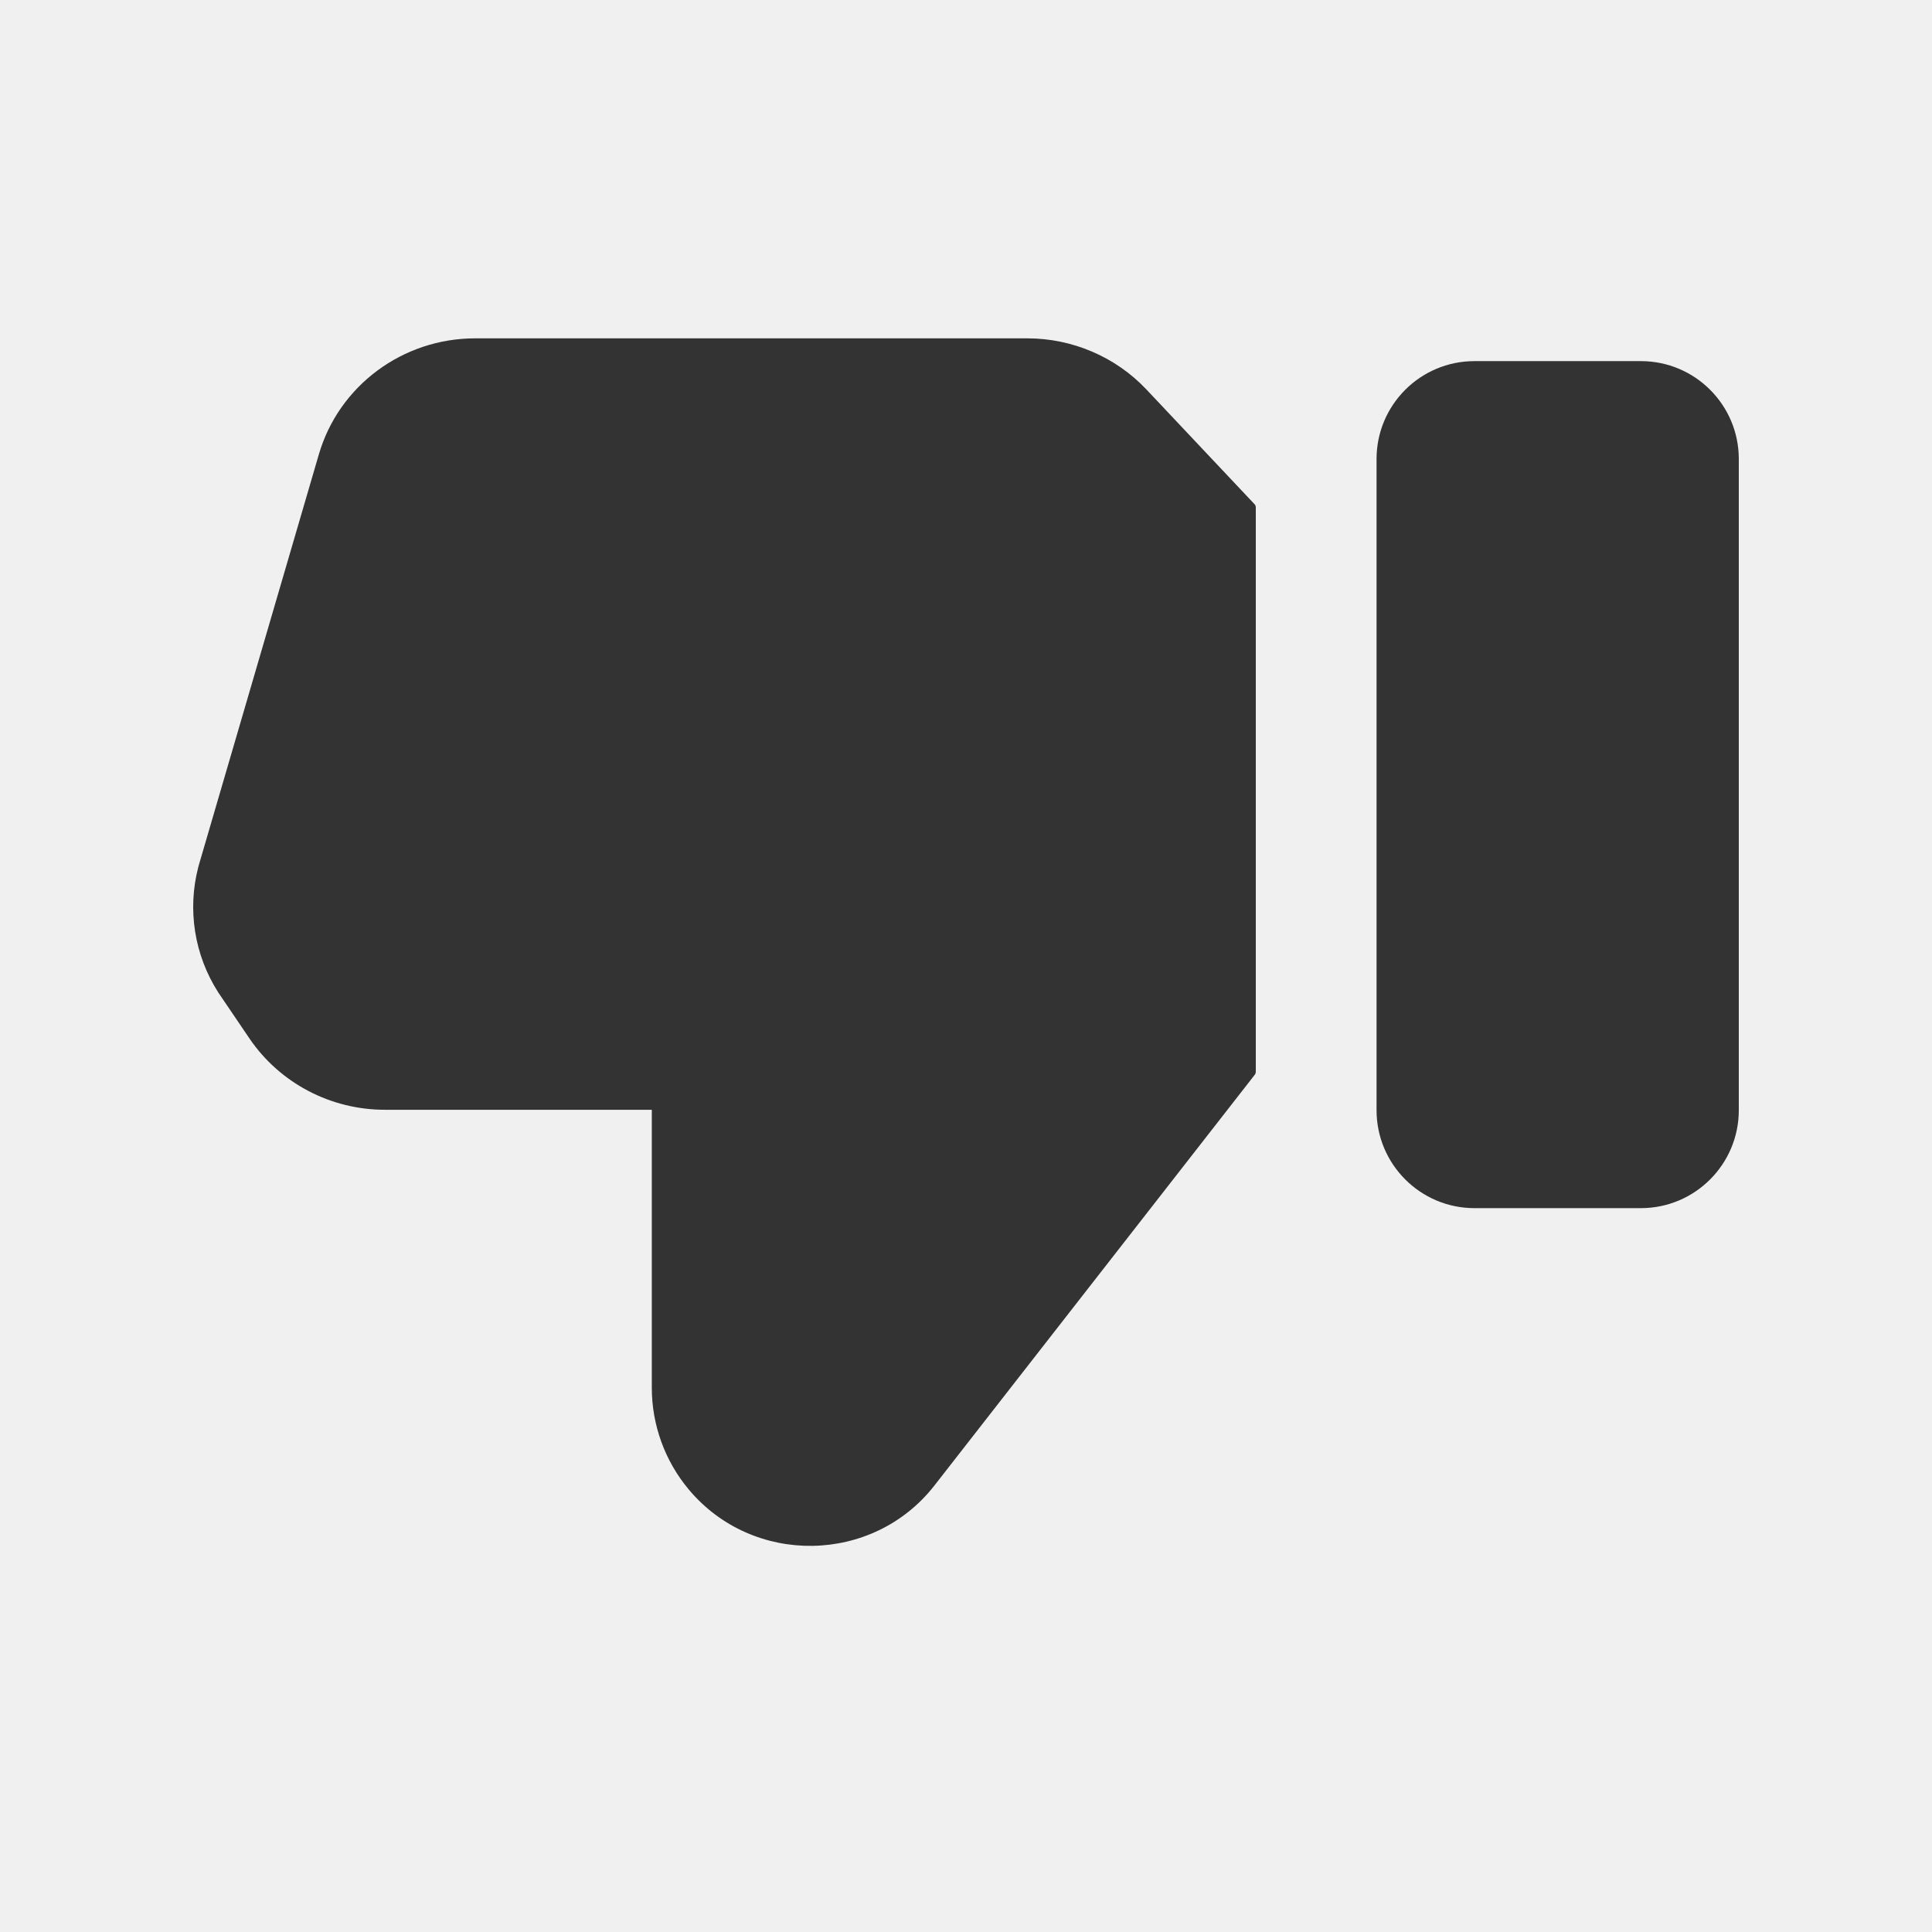
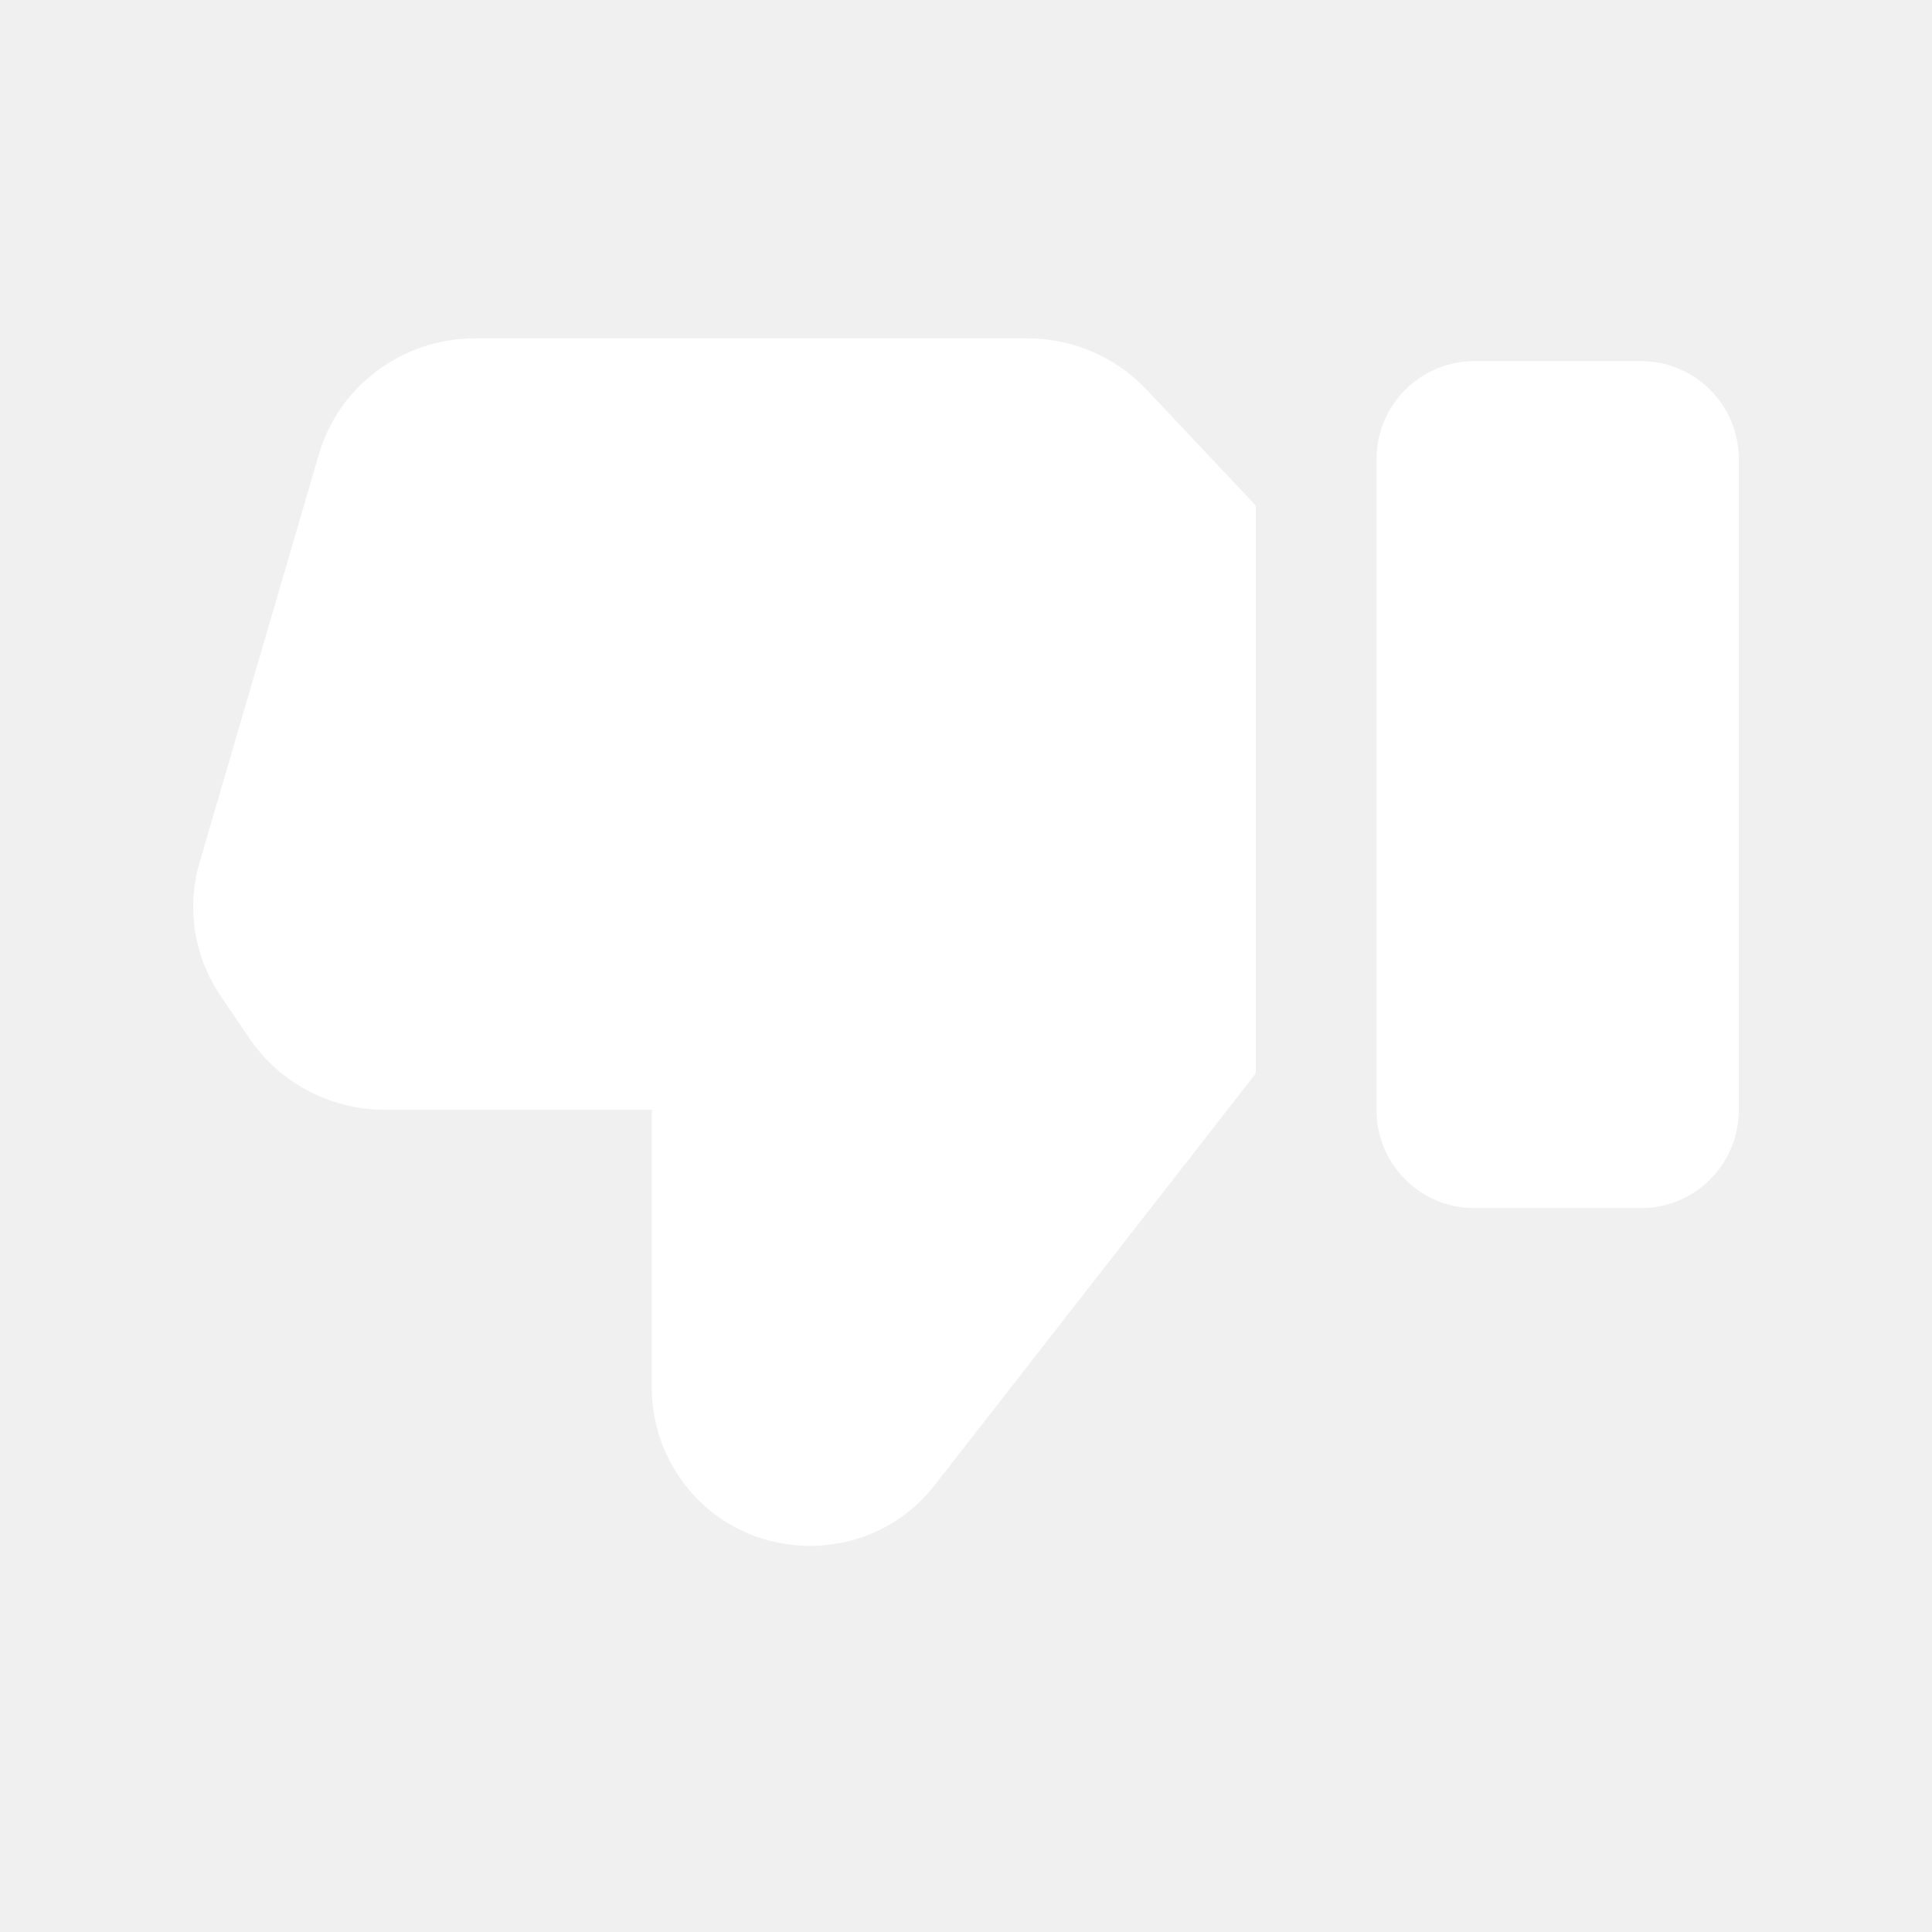
<svg xmlns="http://www.w3.org/2000/svg" width="24" height="24" viewBox="0 0 24 24" fill="none">
-   <path d="M17.1 5.702C17.1 5.03 17.645 4.486 18.316 4.486H20.384C21.055 4.486 21.6 5.03 21.6 5.702V13.791C21.6 14.463 21.055 15.008 20.384 15.008H18.316C17.645 15.008 17.1 14.463 17.1 13.791V5.702Z" fill="#333333" />
-   <path d="M8.097 13.786H4.781C4.106 13.786 3.476 13.454 3.1 12.902L2.742 12.374L2.711 12.328C2.414 11.864 2.325 11.299 2.464 10.768L2.479 10.715L3.961 5.644C4.21 4.791 5.002 4.203 5.903 4.203H12.76C13.322 4.203 13.859 4.433 14.241 4.838L15.584 6.263C15.594 6.273 15.6 6.288 15.6 6.303V13.314L15.599 13.323C15.598 13.333 15.594 13.342 15.588 13.35L11.609 18.452C10.845 19.433 9.354 19.457 8.556 18.503C8.259 18.148 8.097 17.7 8.097 17.24V13.786Z" fill="#333333" />
+   <path d="M17.1 5.702C17.1 5.03 17.645 4.486 18.316 4.486H20.384C21.055 4.486 21.6 5.03 21.6 5.702V13.791C21.6 14.463 21.055 15.008 20.384 15.008H18.316C17.645 15.008 17.1 14.463 17.1 13.791V5.702Z" fill="#FFFFFF" />
+   <path d="M8.097 13.786H4.781C4.106 13.786 3.476 13.454 3.1 12.902L2.742 12.374L2.711 12.328C2.414 11.864 2.325 11.299 2.464 10.768L2.479 10.715L3.961 5.644C4.21 4.791 5.002 4.203 5.903 4.203H12.76C13.322 4.203 13.859 4.433 14.241 4.838L15.584 6.263C15.594 6.273 15.6 6.288 15.6 6.303V13.314L15.599 13.323C15.598 13.333 15.594 13.342 15.588 13.35L11.609 18.452C10.845 19.433 9.354 19.457 8.556 18.503C8.259 18.148 8.097 17.7 8.097 17.24V13.786Z" fill="#FFFFFF" />
</svg>
